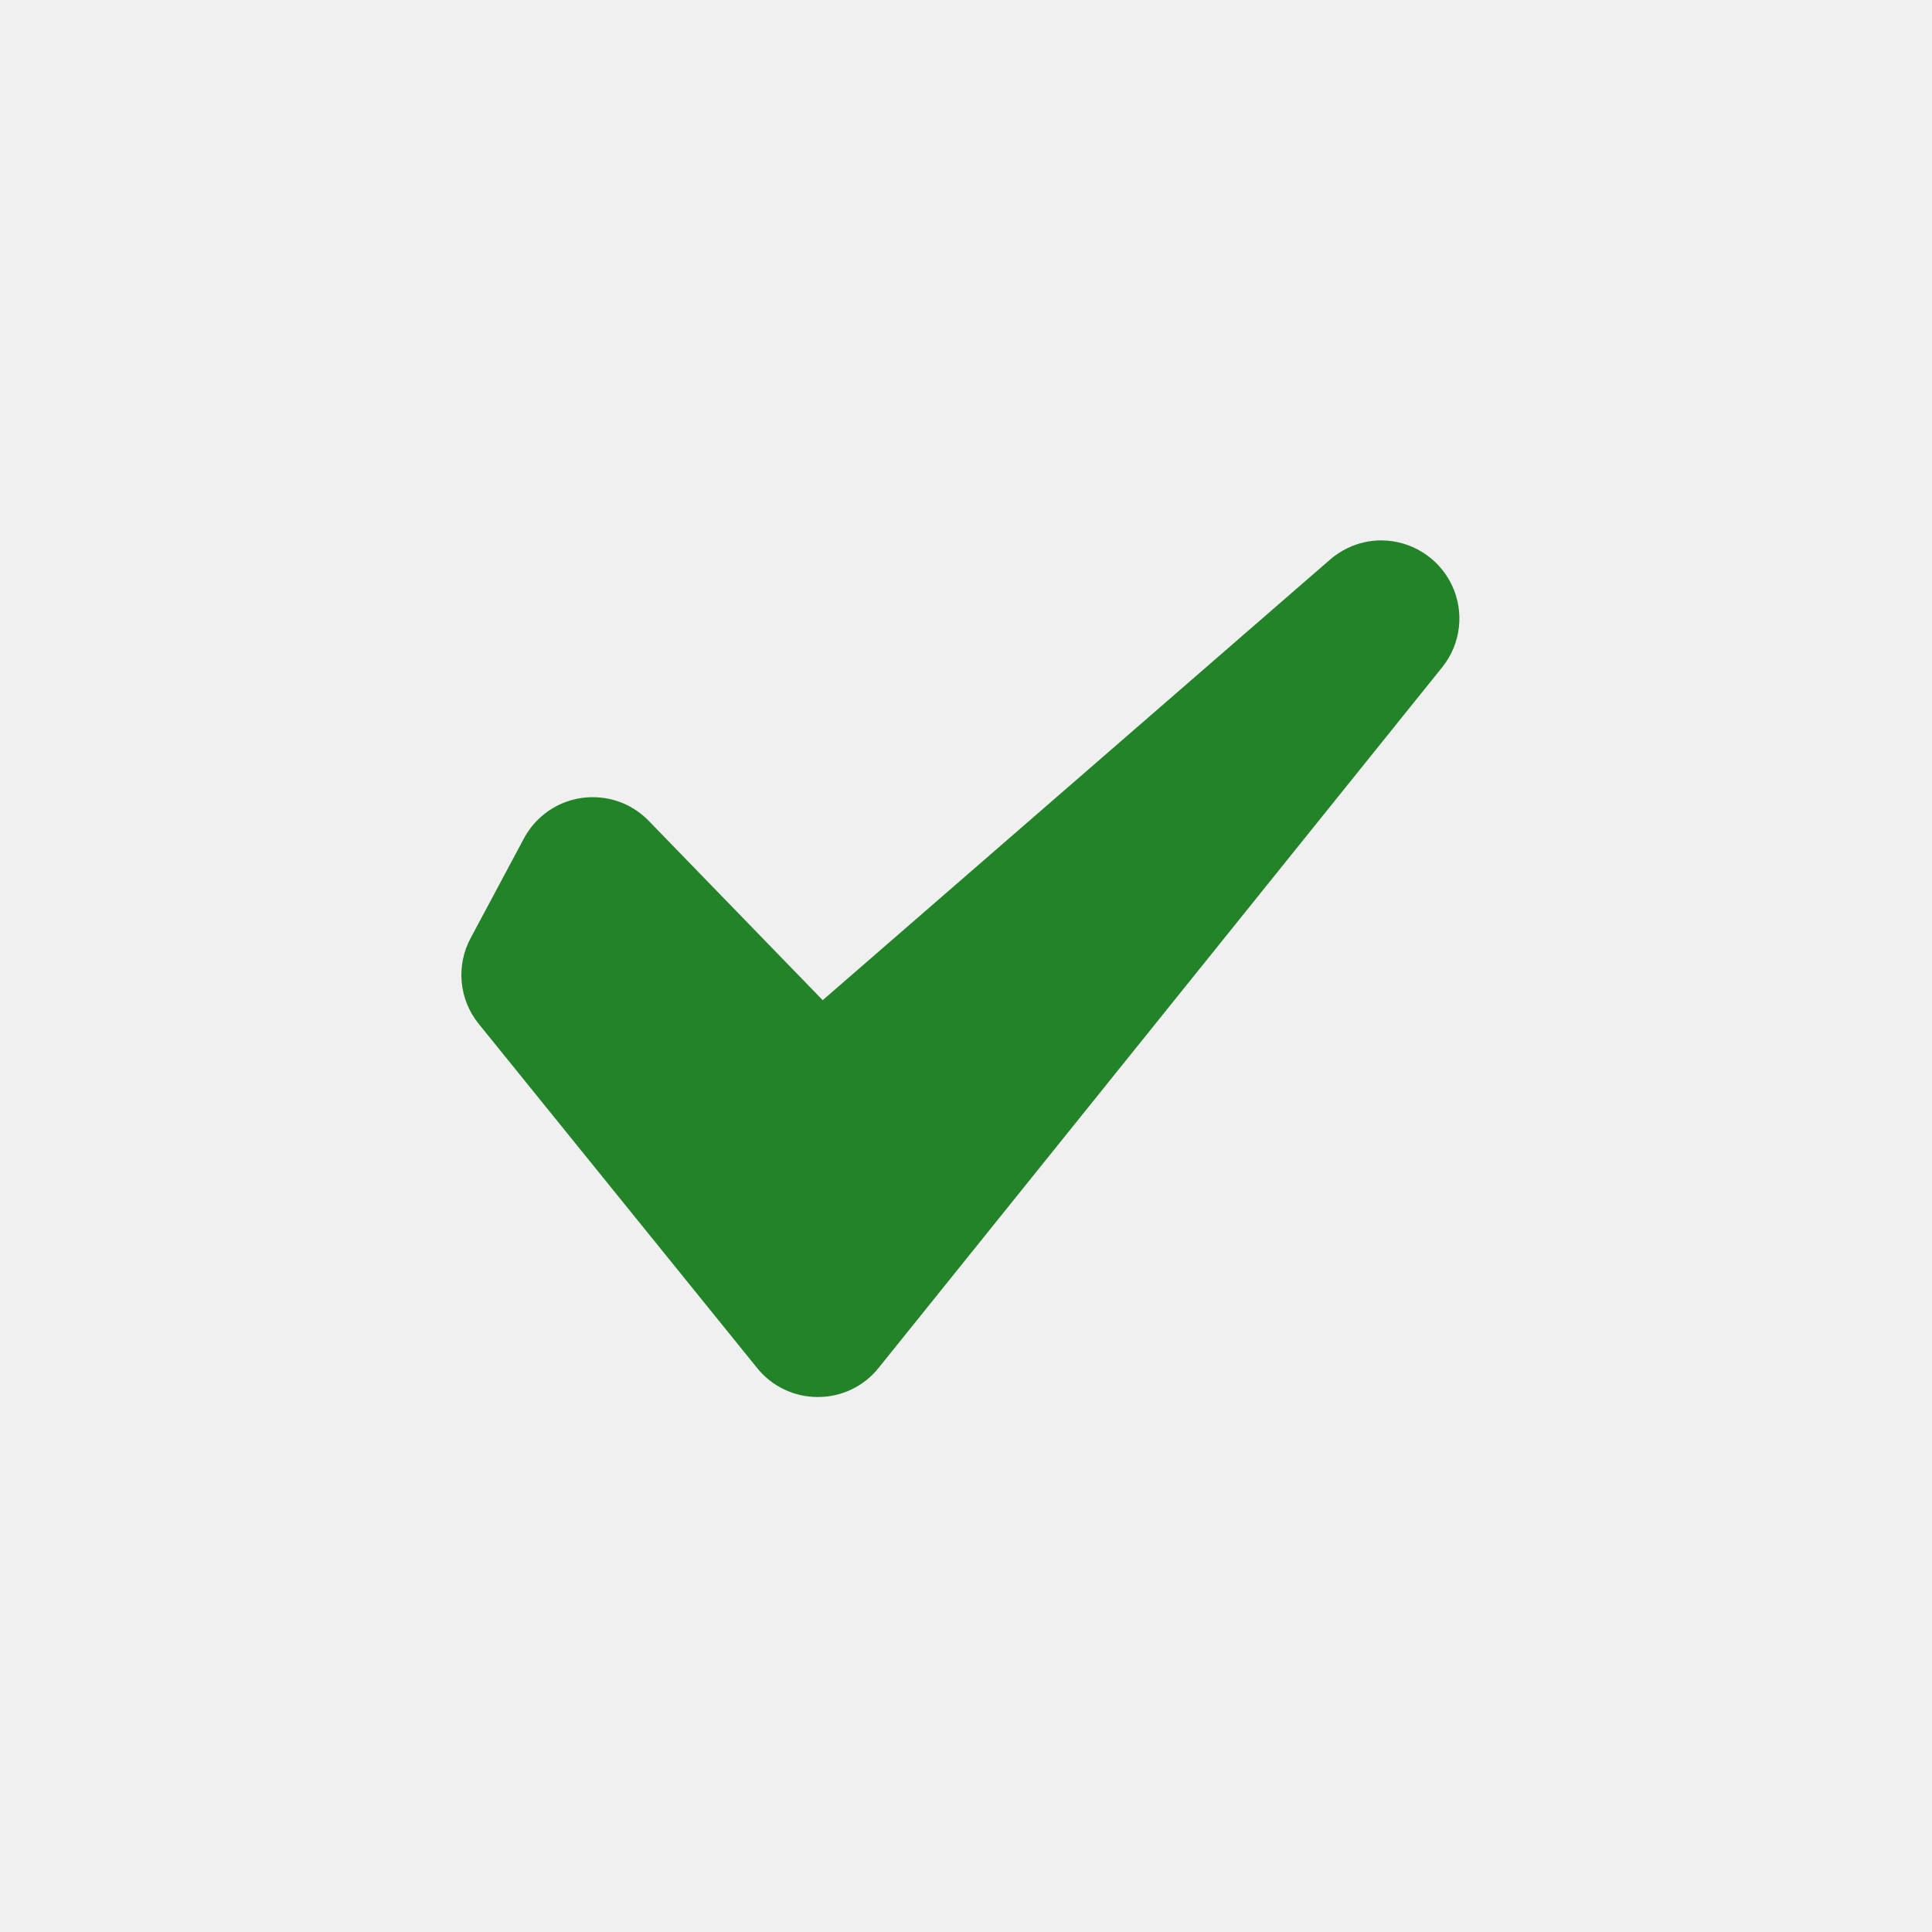
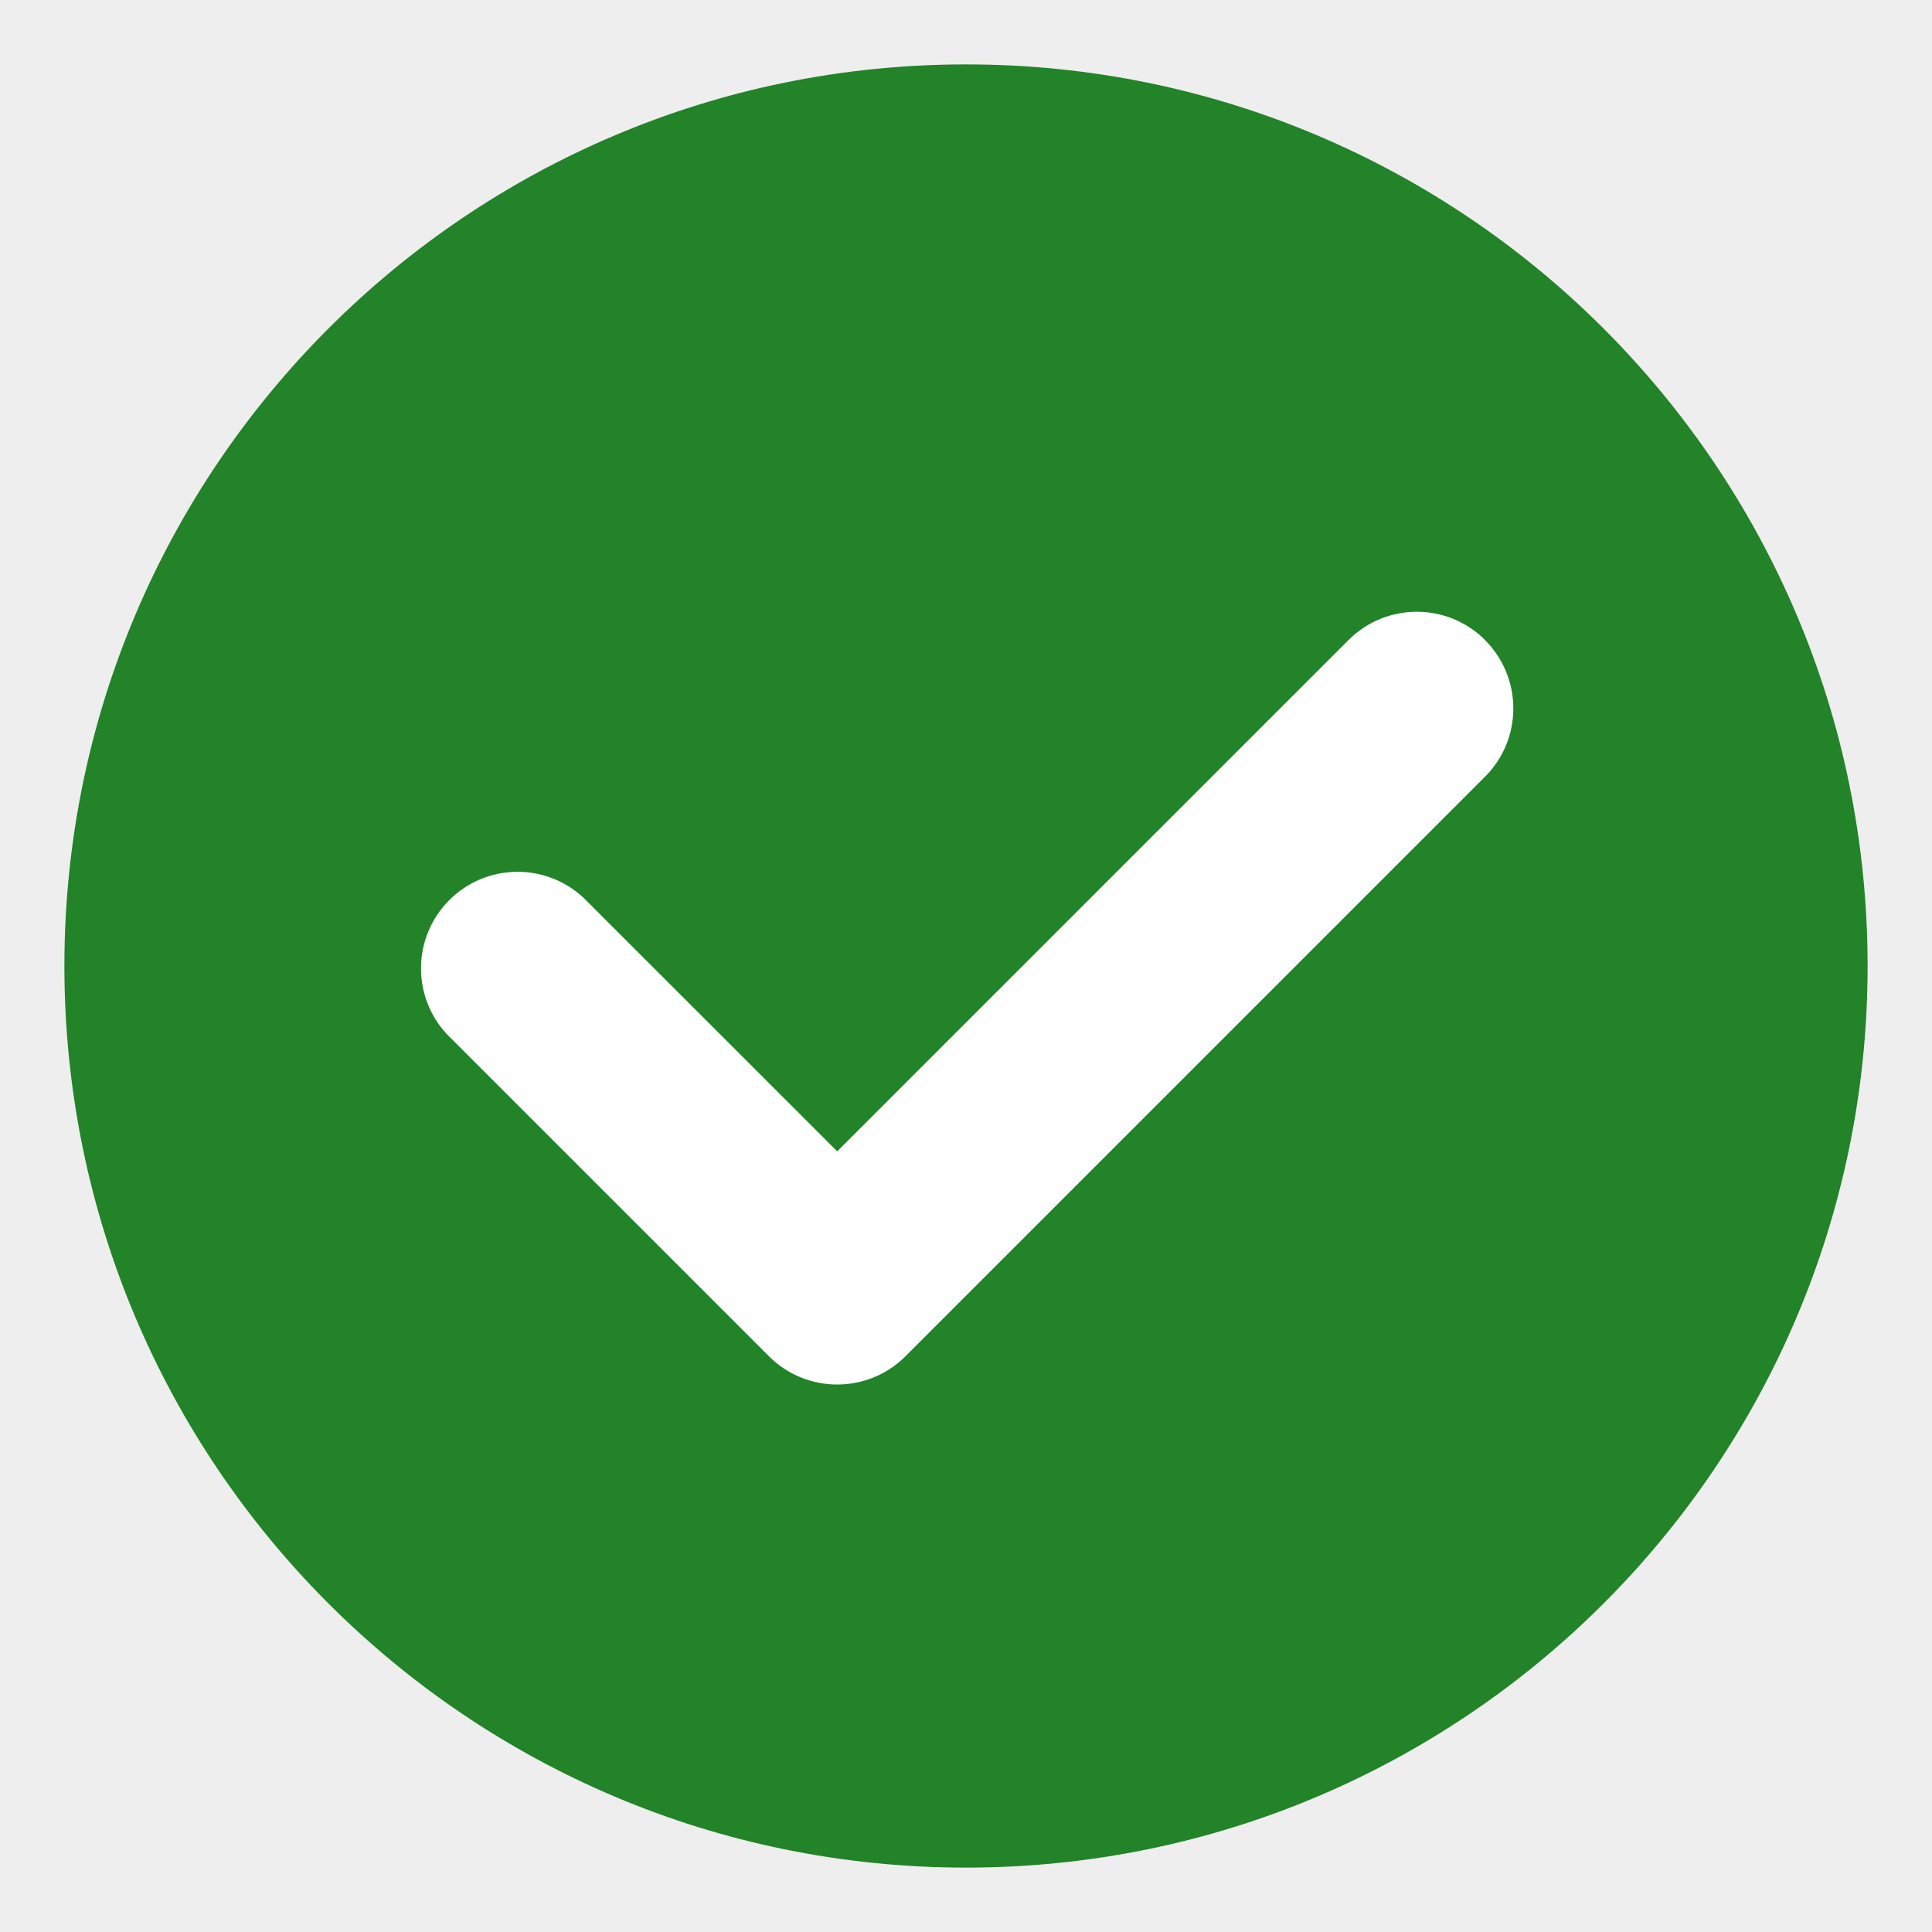
- <svg xmlns="http://www.w3.org/2000/svg" t="1783593827284" class="icon" viewBox="0 0 1024 1024" version="1.1" p-id="1824" width="200" height="200">
-   <path d="M758.616 315.112a29.36 29.36 0 0 0-45.736-9.488L437.416 544.816a2.896 2.896 0 0 1-3.968-0.168L335.264 443.44a29.376 29.376 0 0 0-47 6.624l-28.224 52.808a29.304 29.304 0 0 0 3.072 32.32l147.512 182.344a29.272 29.272 0 0 0 22.84 10.904h0.032a29.28 29.28 0 0 0 22.848-10.968l298.648-371.256a29.096 29.096 0 0 0 3.624-31.104z" fill="#228328" p-id="1825" />
-   <path d="M433.496 740.44h-0.08a41.064 41.064 0 0 1-32.136-15.384l-147.496-182.32a41.2 41.2 0 0 1-4.328-45.528l28.224-52.8c2.04-3.816 4.624-7.248 7.688-10.208a41.136 41.136 0 0 1 28.8-11.672c11.296 0 21.84 4.464 29.704 12.568l92.176 95.016 268.96-233.552a40.88 40.88 0 0 1 9.248-6.072 40.992 40.992 0 0 1 17.848-4.072 41.6 41.6 0 0 1 37.328 23.512 41.2 41.2 0 0 1-5.152 43.872L465.696 724.992a41.04 41.04 0 0 1-32.2 15.448z m-119.328-293.92a17.296 17.296 0 0 0-15.328 9.2l-28.224 52.808a17.248 17.248 0 0 0 1.808 19.088l147.528 182.368a17.2 17.2 0 0 0 13.464 6.456v12l0.032-12a17.2 17.2 0 0 0 13.528-6.472l298.664-371.28c4.24-5.192 5.08-12.368 2.176-18.336-4.032-8.416-14.728-12.272-23.192-8.216a16.928 16.928 0 0 0-3.856 2.536l-275.488 239.2c-5.864 5.024-15.136 4.552-20.408-0.832L326.656 451.8a17.24 17.24 0 0 0-12.488-5.28z" fill="#228328" p-id="1826" />
+ <svg xmlns="http://www.w3.org/2000/svg" t="1783609014184" class="icon" viewBox="0 0 1024 1024" version="1.1" p-id="8218" width="200" height="200">
+   <path d="M0 0h1024v1024H0V0z" fill="#202425" opacity=".01" p-id="8219" />
+   <path d="M955.733 512c0 245.077-198.656 443.733-443.733 443.733S68.267 757.077 68.267 512 266.923 68.267 512 68.267s443.733 198.656 443.733 443.733z" fill="#228328" p-id="8220" data-spm-anchor-id="a313x.search_index.0.i22.41153a81Bm3YCV" class="" />
+   <path d="M512 102.4C285.798 102.4 102.4 285.798 102.4 512s183.398 409.6 409.6 409.6 409.6-183.398 409.6-409.6S738.202 102.4 512 102.4zM34.133 512C34.133 248.081 248.081 34.133 512 34.133s477.867 213.948 477.867 477.867-213.948 477.867-477.867 477.867S34.133 775.919 34.133 512z" fill="#228328" p-id="8221" data-spm-anchor-id="a313x.search_index.0.i23.41153a81Bm3YCV" class="selected" />
+   <path d="M787.115 339.285a51.2 51.2 0 0 1 0 72.363l-307.2 307.2a51.2 51.2 0 0 1-72.363 0l-170.667-170.667a51.2 51.2 0 0 1 72.363-72.363L443.733 610.236l271.019-271.019a51.2 51.2 0 0 1 72.363 0z" fill="#FFFFFF" p-id="8222" />
</svg>
